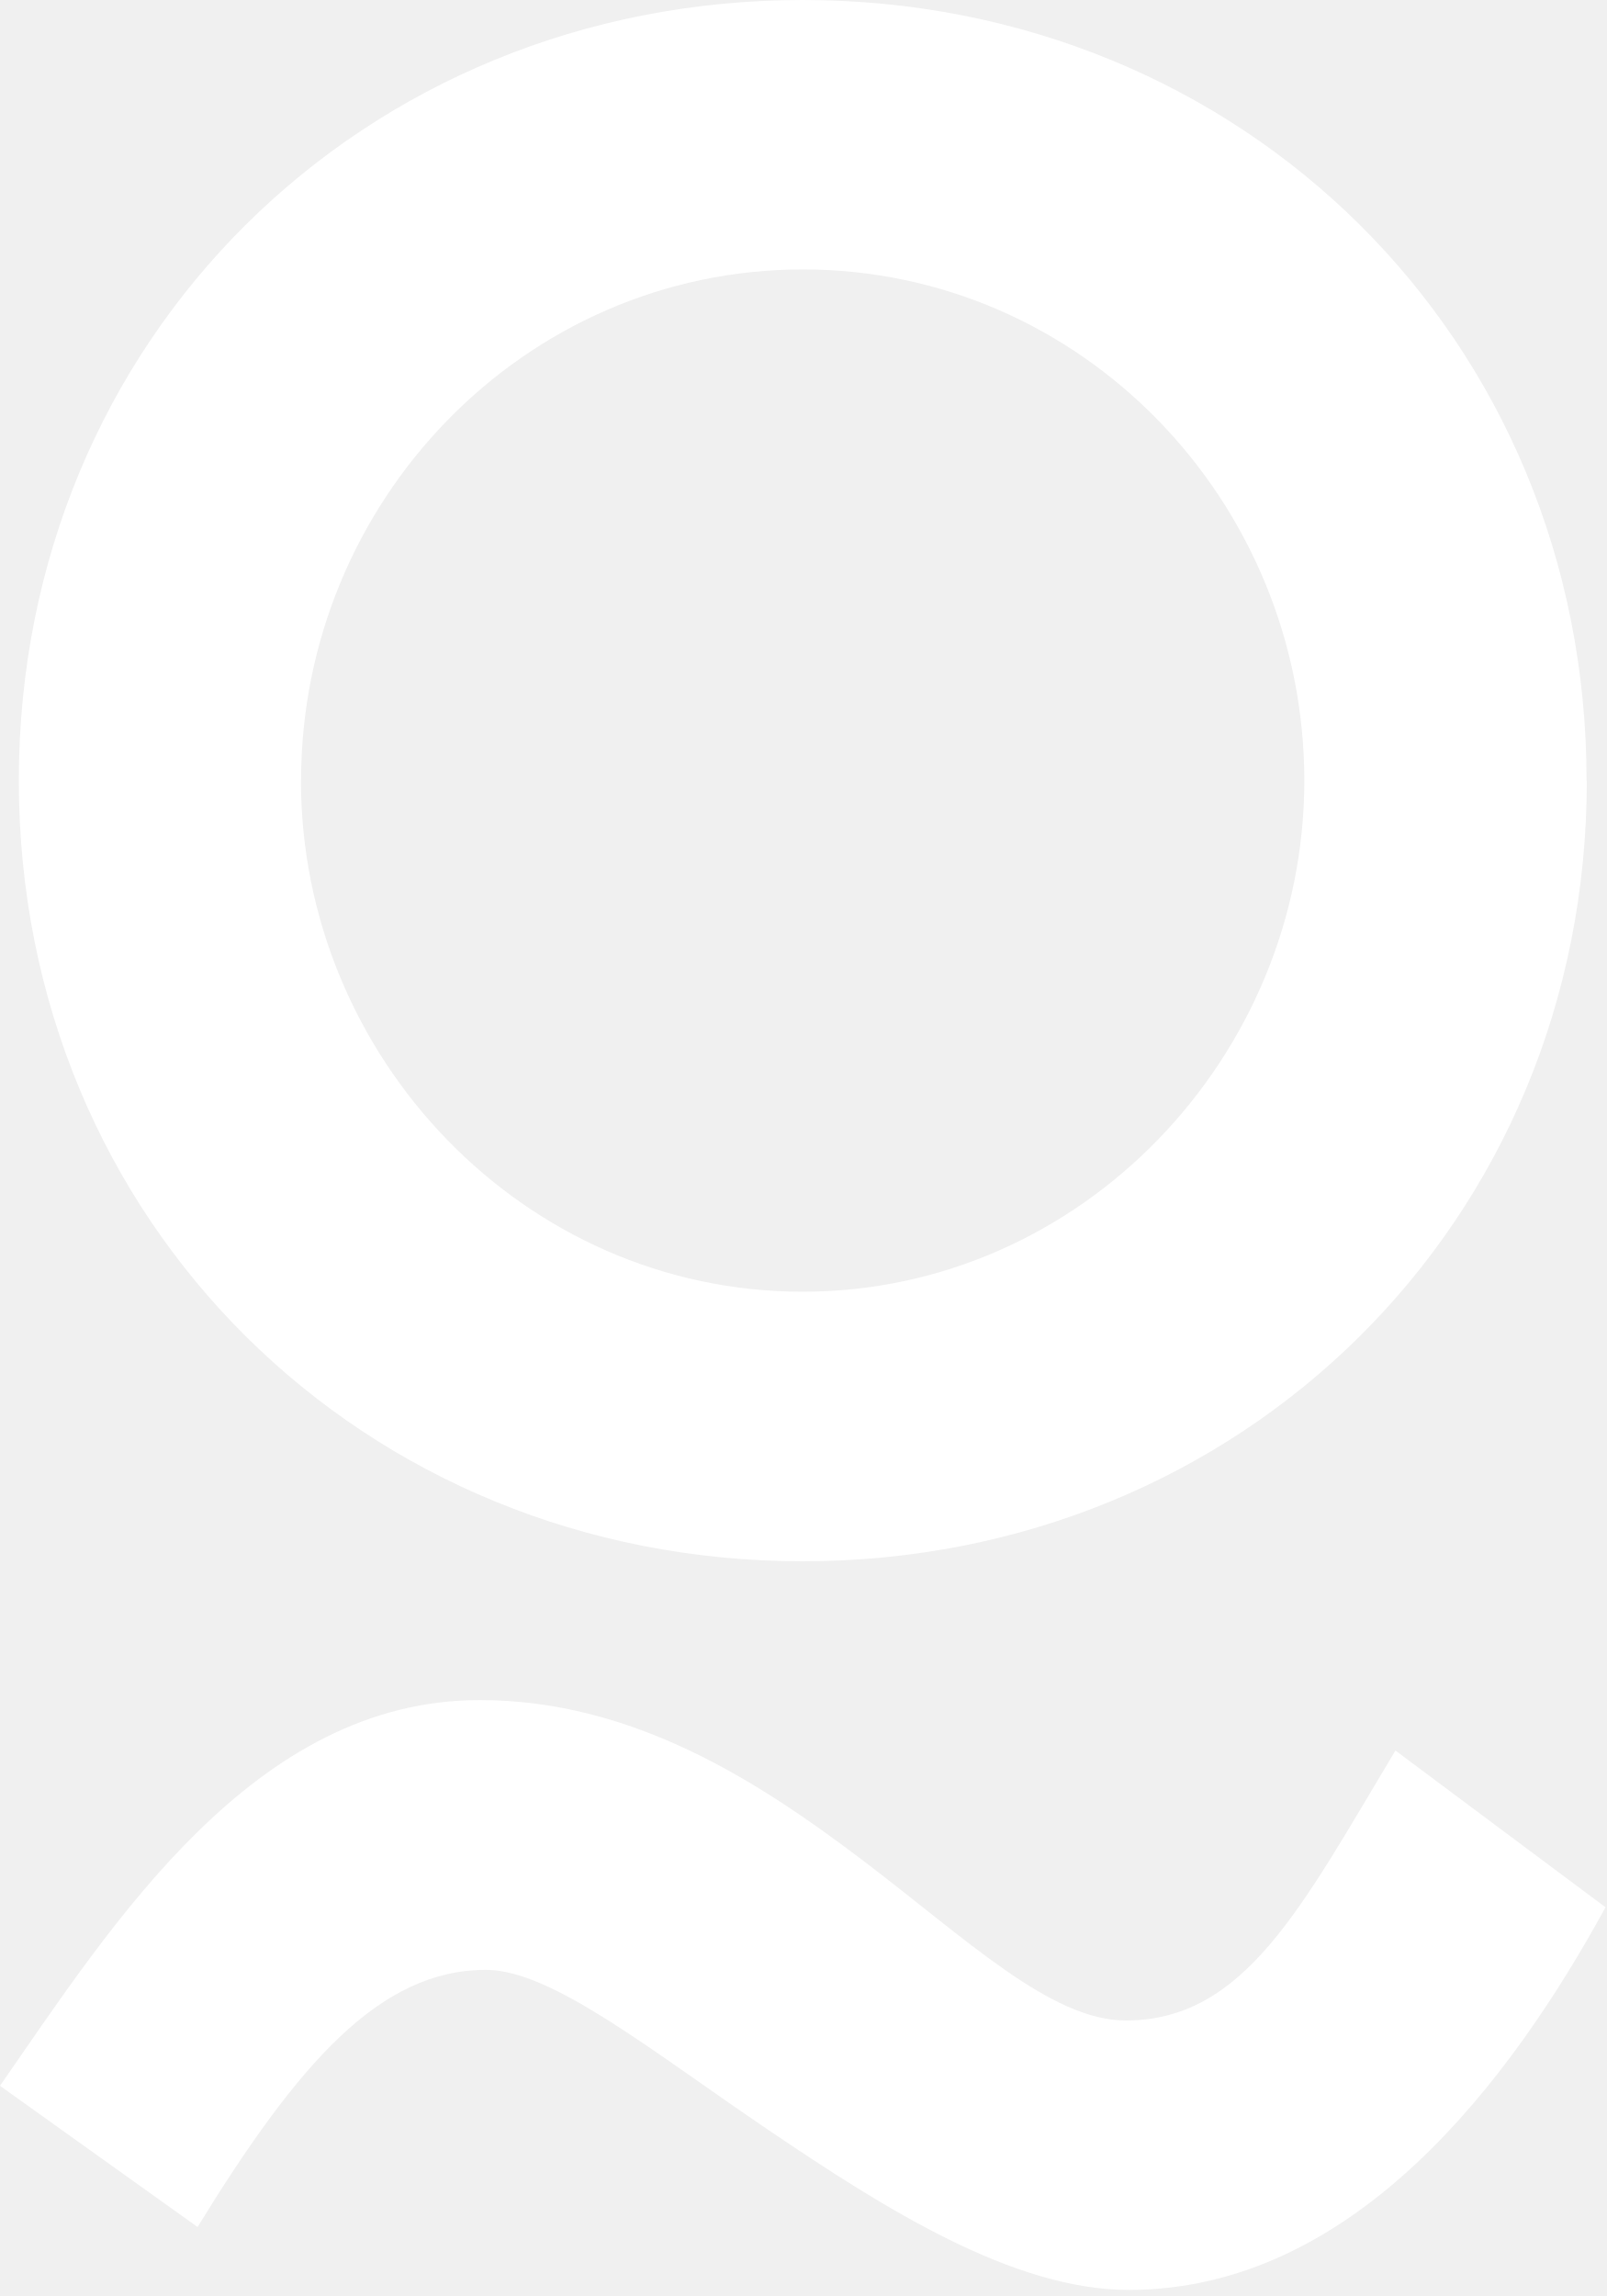
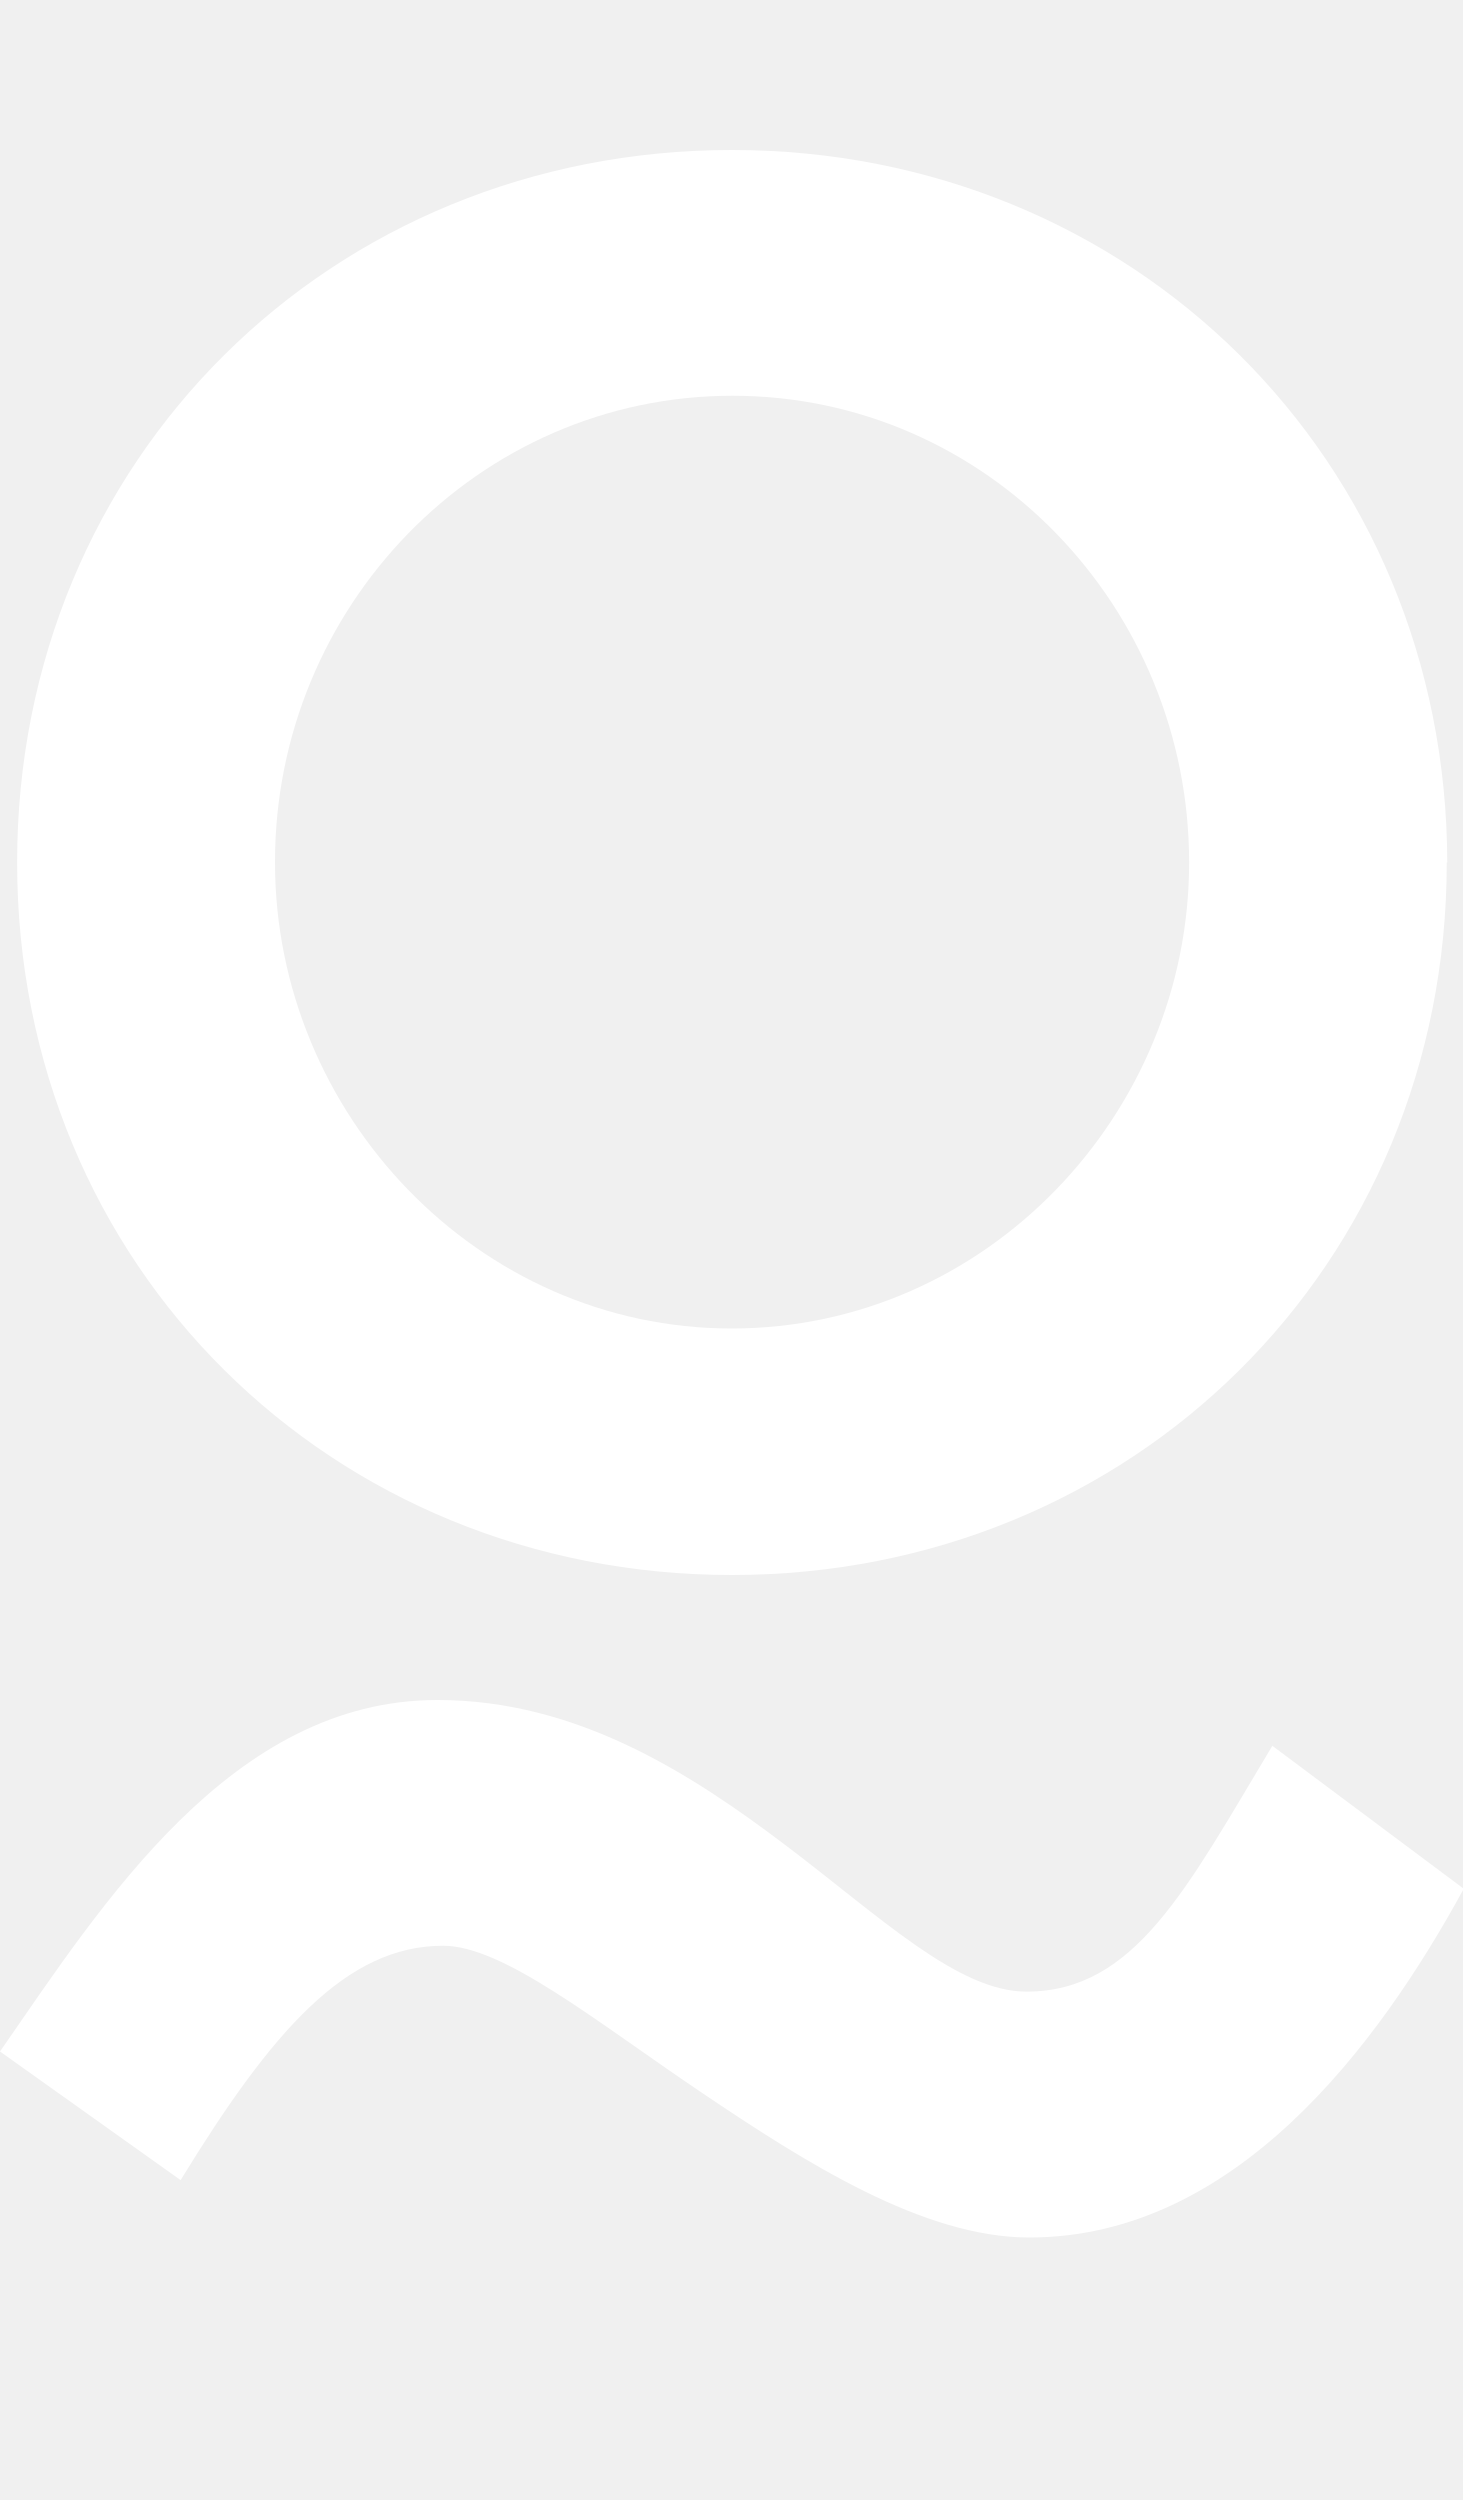
- <svg xmlns="http://www.w3.org/2000/svg" id="Layer_1" data-name="Layer 1" viewBox="0 0 140 200">
+ <svg xmlns="http://www.w3.org/2000/svg" id="Layer_1" data-name="Layer 1" viewBox="0 0 117 200">
  <defs>
    <style>.cls-1{fill:#fff;}</style>
  </defs>
-   <path class="cls-1" d="M121.56,152.48l18.31,13.66c-8.2,15-21.86,33.33-41.53,33.33-10.11,0-21.31-7.11-31.41-13.94s-18.85-13.94-24.59-13.94c-9.29,0-16.39,8.19-25.13,22.4L0,181.69c9.85-14.2,22.13-33.6,41.8-33.6,13.38,0,24.31,7.11,33.32,13.93S91.51,176,98.07,176c10.38,0,15.3-9.85,23.49-23.5M26.23,68c0-24.31,19.4-44.53,43.72-44.53S113.63,43.71,113.63,68c0,24-19.4,44.52-43.71,44.52S26.22,92.06,26.22,68m112,0c0-38.52-30-68-68.29-68S1.64,29.5,1.64,68s30.05,68,68.29,68,68.31-29.51,68.31-68" />
+   <path class="cls-1" d="M101.78,139.66,117.1,151.1C110.24,163.67,98.8,179,82.34,179c-8.47,0-17.85-5.95-26.31-11.66s-15.78-11.68-20.58-11.68c-7.78,0-13.72,6.86-21,18.75L0,164.12C8.24,152.23,18.53,136,35,136c11.21,0,20.36,5.95,27.9,11.66s13.73,11.67,19.21,11.67c8.7,0,12.82-8.25,19.68-19.67M22,68.94c0-20.35,16.24-37.28,36.6-37.28S95.13,48.6,95.13,69c0,20.13-16.24,37.28-36.59,37.28S22,89.08,22,69m93.78,0C115.73,36.7,90.57,12,58.55,12S1.37,36.7,1.37,69s25.16,57,57.18,57,57.19-24.71,57.19-57" />
</svg>
